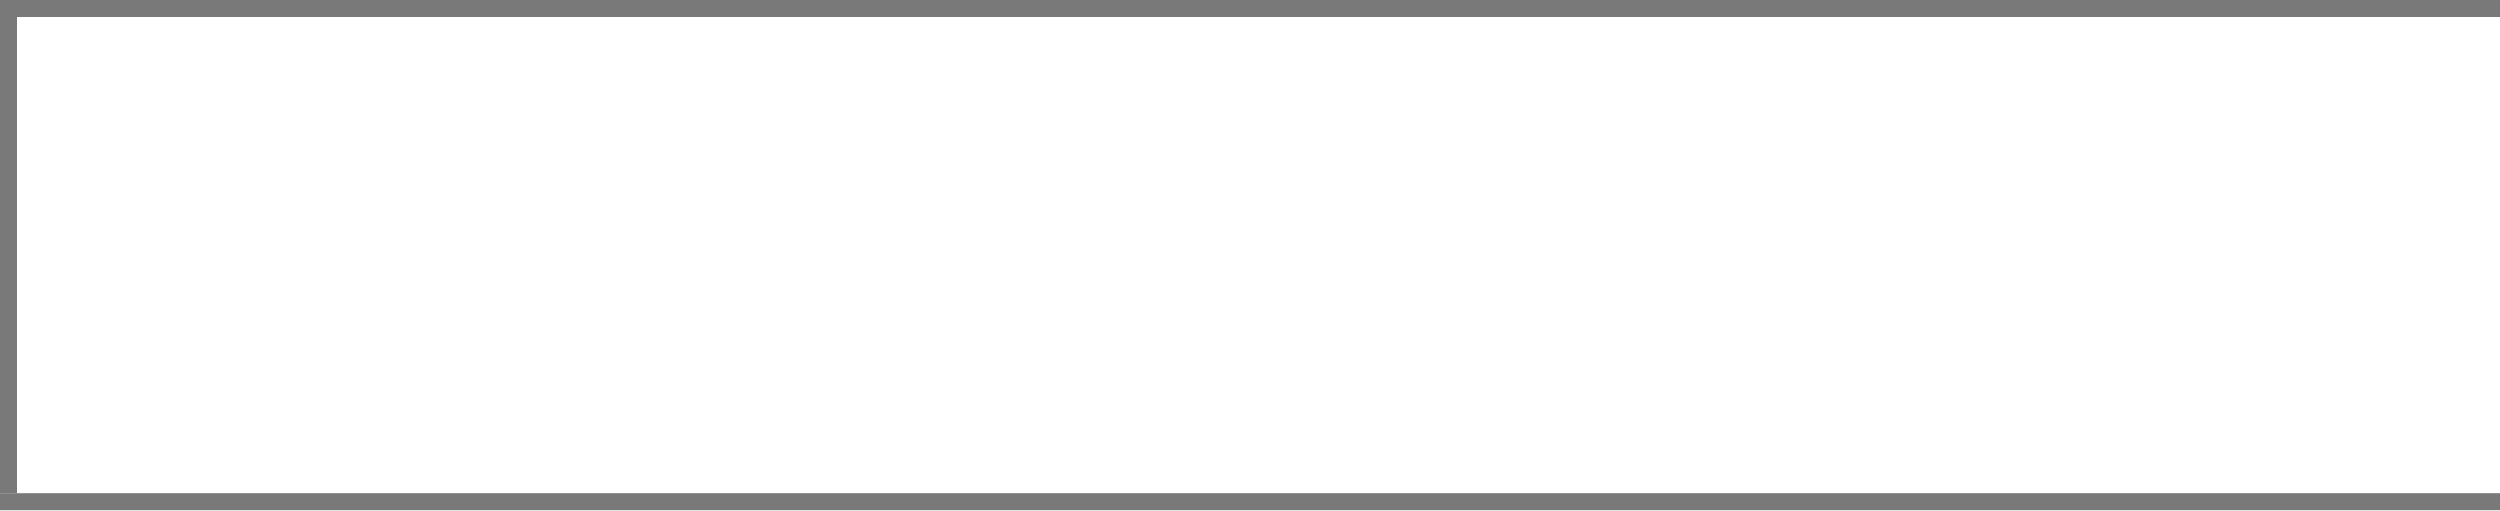
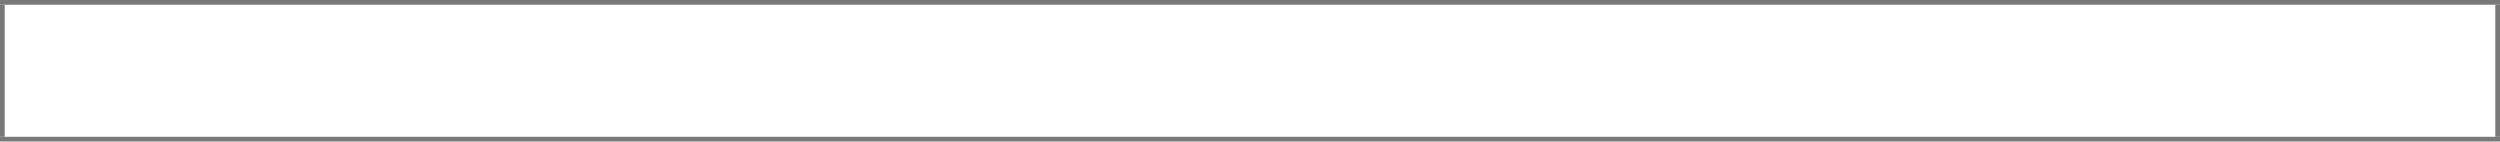
- <svg xmlns="http://www.w3.org/2000/svg" version="1.1" width="147px" height="30px" viewBox="0 496 147 30">
-   <path d="M 1 1  L 147 1  L 147 29  L 1 29  L 1 1  Z " fill-rule="nonzero" fill="rgba(255, 255, 255, 1)" stroke="none" transform="matrix(1 0 0 1 0 496 )" class="fill" />
-   <path d="M 0.5 1  L 0.5 29  " stroke-width="1" stroke-dasharray="0" stroke="rgba(121, 121, 121, 1)" fill="none" transform="matrix(1 0 0 1 0 496 )" class="stroke" />
-   <path d="M 0 0.5  L 147 0.5  " stroke-width="1" stroke-dasharray="0" stroke="rgba(121, 121, 121, 1)" fill="none" transform="matrix(1 0 0 1 0 496 )" class="stroke" />
-   <path d="M 0 29.5  L 147 29.5  " stroke-width="1" stroke-dasharray="0" stroke="rgba(121, 121, 121, 1)" fill="none" transform="matrix(1 0 0 1 0 496 )" class="stroke" />
+ <svg xmlns="http://www.w3.org/2000/svg" version="1.1" width="530px" height="30px" viewBox="147 496 530 30">
+   <path d="M 1 1  L 529 1  L 529 29  L 1 29  L 1 1  Z " fill-rule="nonzero" fill="rgba(255, 255, 255, 1)" stroke="none" transform="matrix(1 0 0 1 147 496 )" class="fill" />
+   <path d="M 0.5 1  L 0.5 29  " stroke-width="1" stroke-dasharray="0" stroke="rgba(121, 121, 121, 1)" fill="none" transform="matrix(1 0 0 1 147 496 )" class="stroke" />
+   <path d="M 0 0.5  L 530 0.5  " stroke-width="1" stroke-dasharray="0" stroke="rgba(121, 121, 121, 1)" fill="none" transform="matrix(1 0 0 1 147 496 )" class="stroke" />
+   <path d="M 529.5 1  L 529.5 29  " stroke-width="1" stroke-dasharray="0" stroke="rgba(121, 121, 121, 1)" fill="none" transform="matrix(1 0 0 1 147 496 )" class="stroke" />
+   <path d="M 0 29.5  L 530 29.5  " stroke-width="1" stroke-dasharray="0" stroke="rgba(121, 121, 121, 1)" fill="none" transform="matrix(1 0 0 1 147 496 )" class="stroke" />
</svg>
